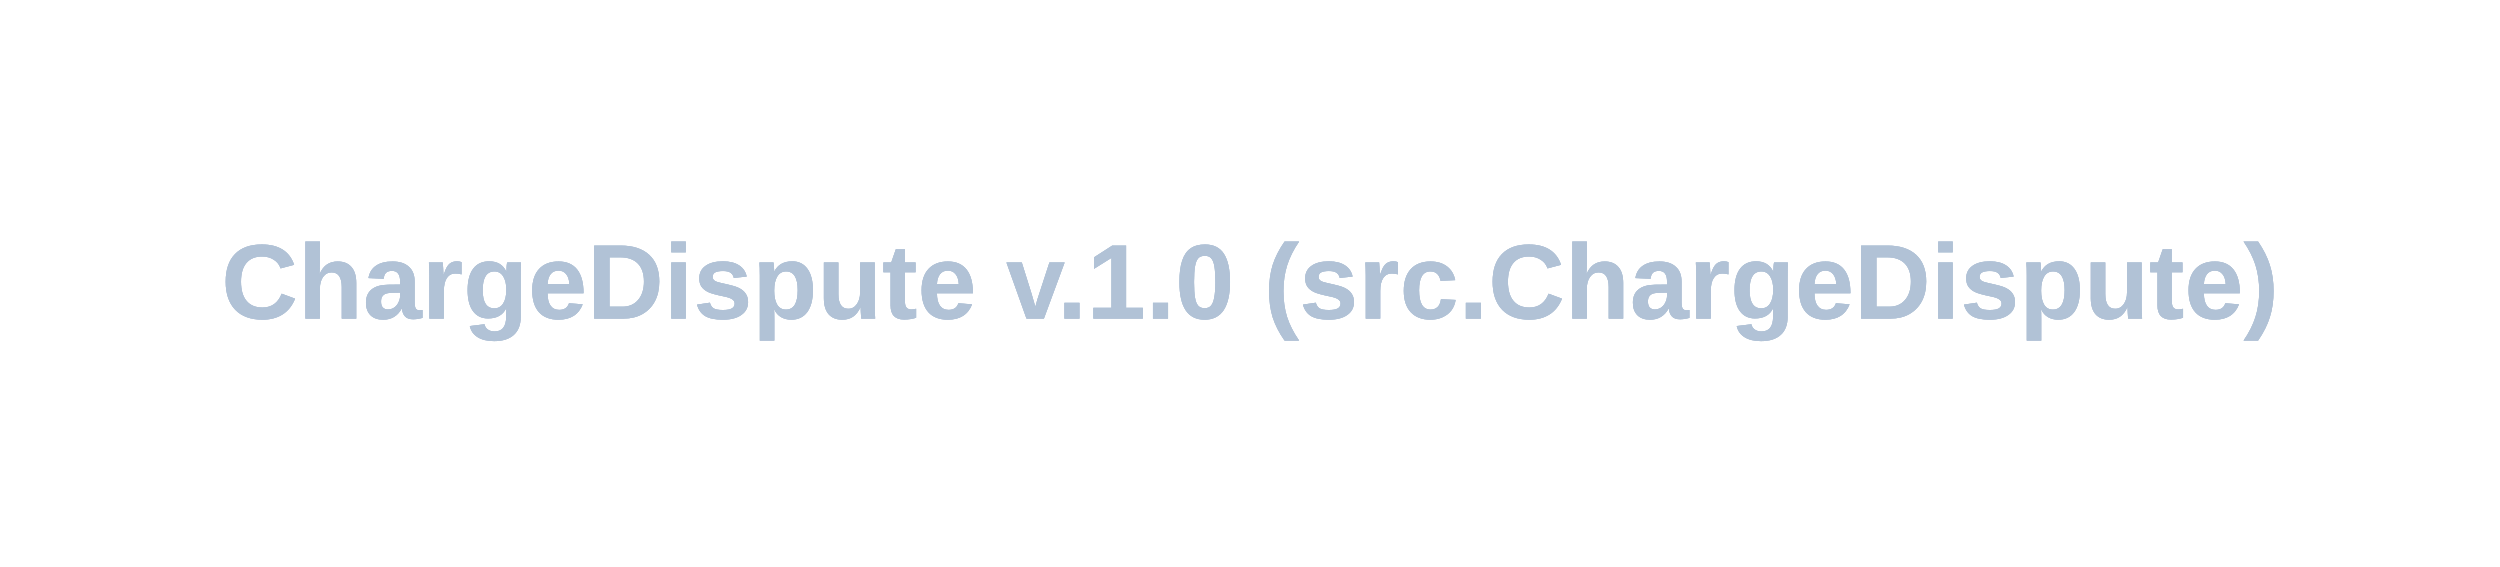
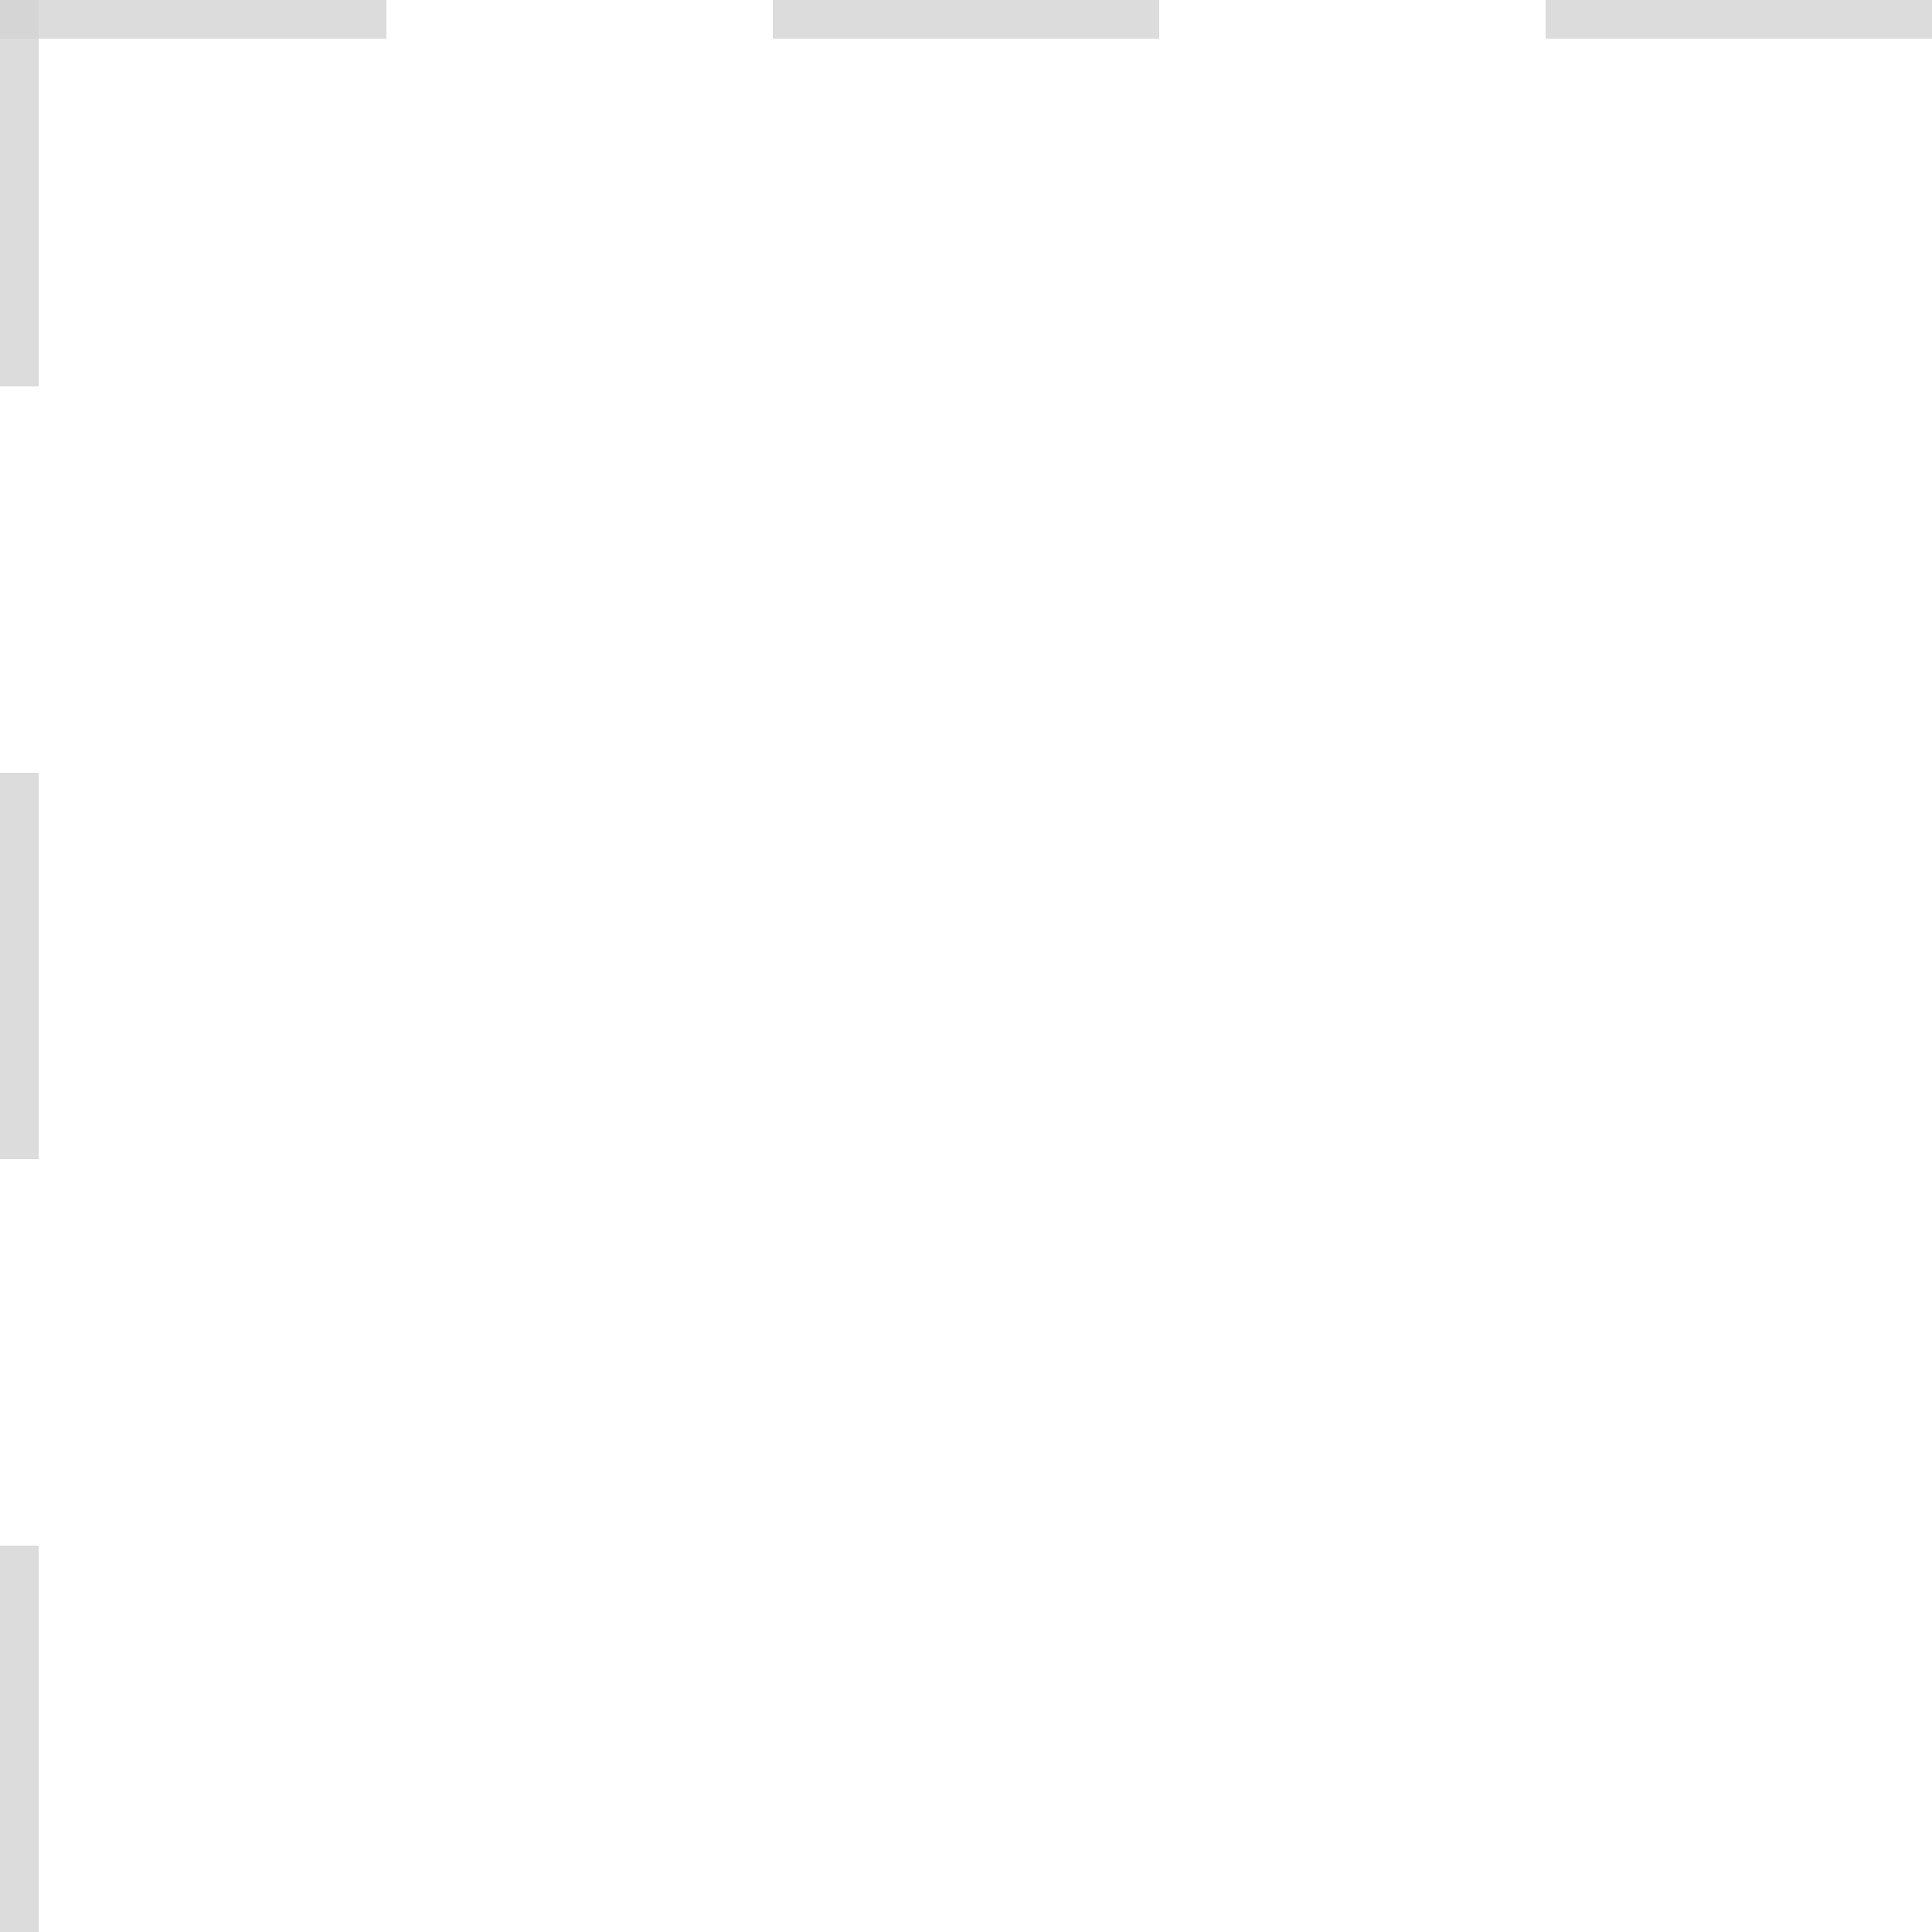
- <svg xmlns="http://www.w3.org/2000/svg" id="_8B1CAC7C-F825-47EE-B01D-826D29EB5DDA" width="282.5" height="64">
+ <svg xmlns="http://www.w3.org/2000/svg" version="1.1" width="25" height="25" viewBox="0 0 25 25">
  <defs />
-   <g stroke="none" font-family="Verdana, sans-serif" font-size-adjust="none" font-style="normal" font-variant="normal" font-weight="normal" line-heigth="normal" font-size="12">
-     <g class="stencils" transform="translate(15, 16)">
-       <g class="me" />
-       <g class="children" />
-       <g class="edge" />
-       <text id="_CA2E04E5-D249-45EC-83A4-9F45BD9C415D" style="stroke-width:1;fill:rgb(177,194,214);font-family:arial;font-weight:bold" font-size="12" transform="translate(10, 20)">ChargeDispute v.1.0 (src.ChargeDispute)</text>
-       <text id="_CA2E04E5-D249-45EC-83A4-9F45BD9C415D" style="stroke-width:1;fill:rgb(177,194,214);font-family:arial;font-weight:bold" font-size="12" transform="translate(10, 20)">ChargeDispute v.1.0 (src.ChargeDispute)</text>
-       <text id="_CA2E04E5-D249-45EC-83A4-9F45BD9C415D" style="stroke-width:1;fill:rgb(177,194,214);font-family:arial;font-weight:bold" font-size="12" transform="translate(10, 20)">ChargeDispute v.1.0 (src.ChargeDispute)</text>
+   <g transform="matrix(1,0,0,1,0,0)">
+     <g>
+       <g>
+         <g>
+           <path fill="none" stroke="#d3d3d3" paint-order="fill stroke markers" d=" M 0 0 L 1200 0" stroke-miterlimit="10" stroke-opacity="0.8" stroke-dasharray="5" />
+         </g>
+         <g>
+           <path fill="none" stroke="#d3d3d3" paint-order="fill stroke markers" d=" M 0 0 L 0 800" stroke-miterlimit="10" stroke-opacity="0.8" stroke-dasharray="5" />
+         </g>
+       </g>
    </g>
  </g>
</svg>
